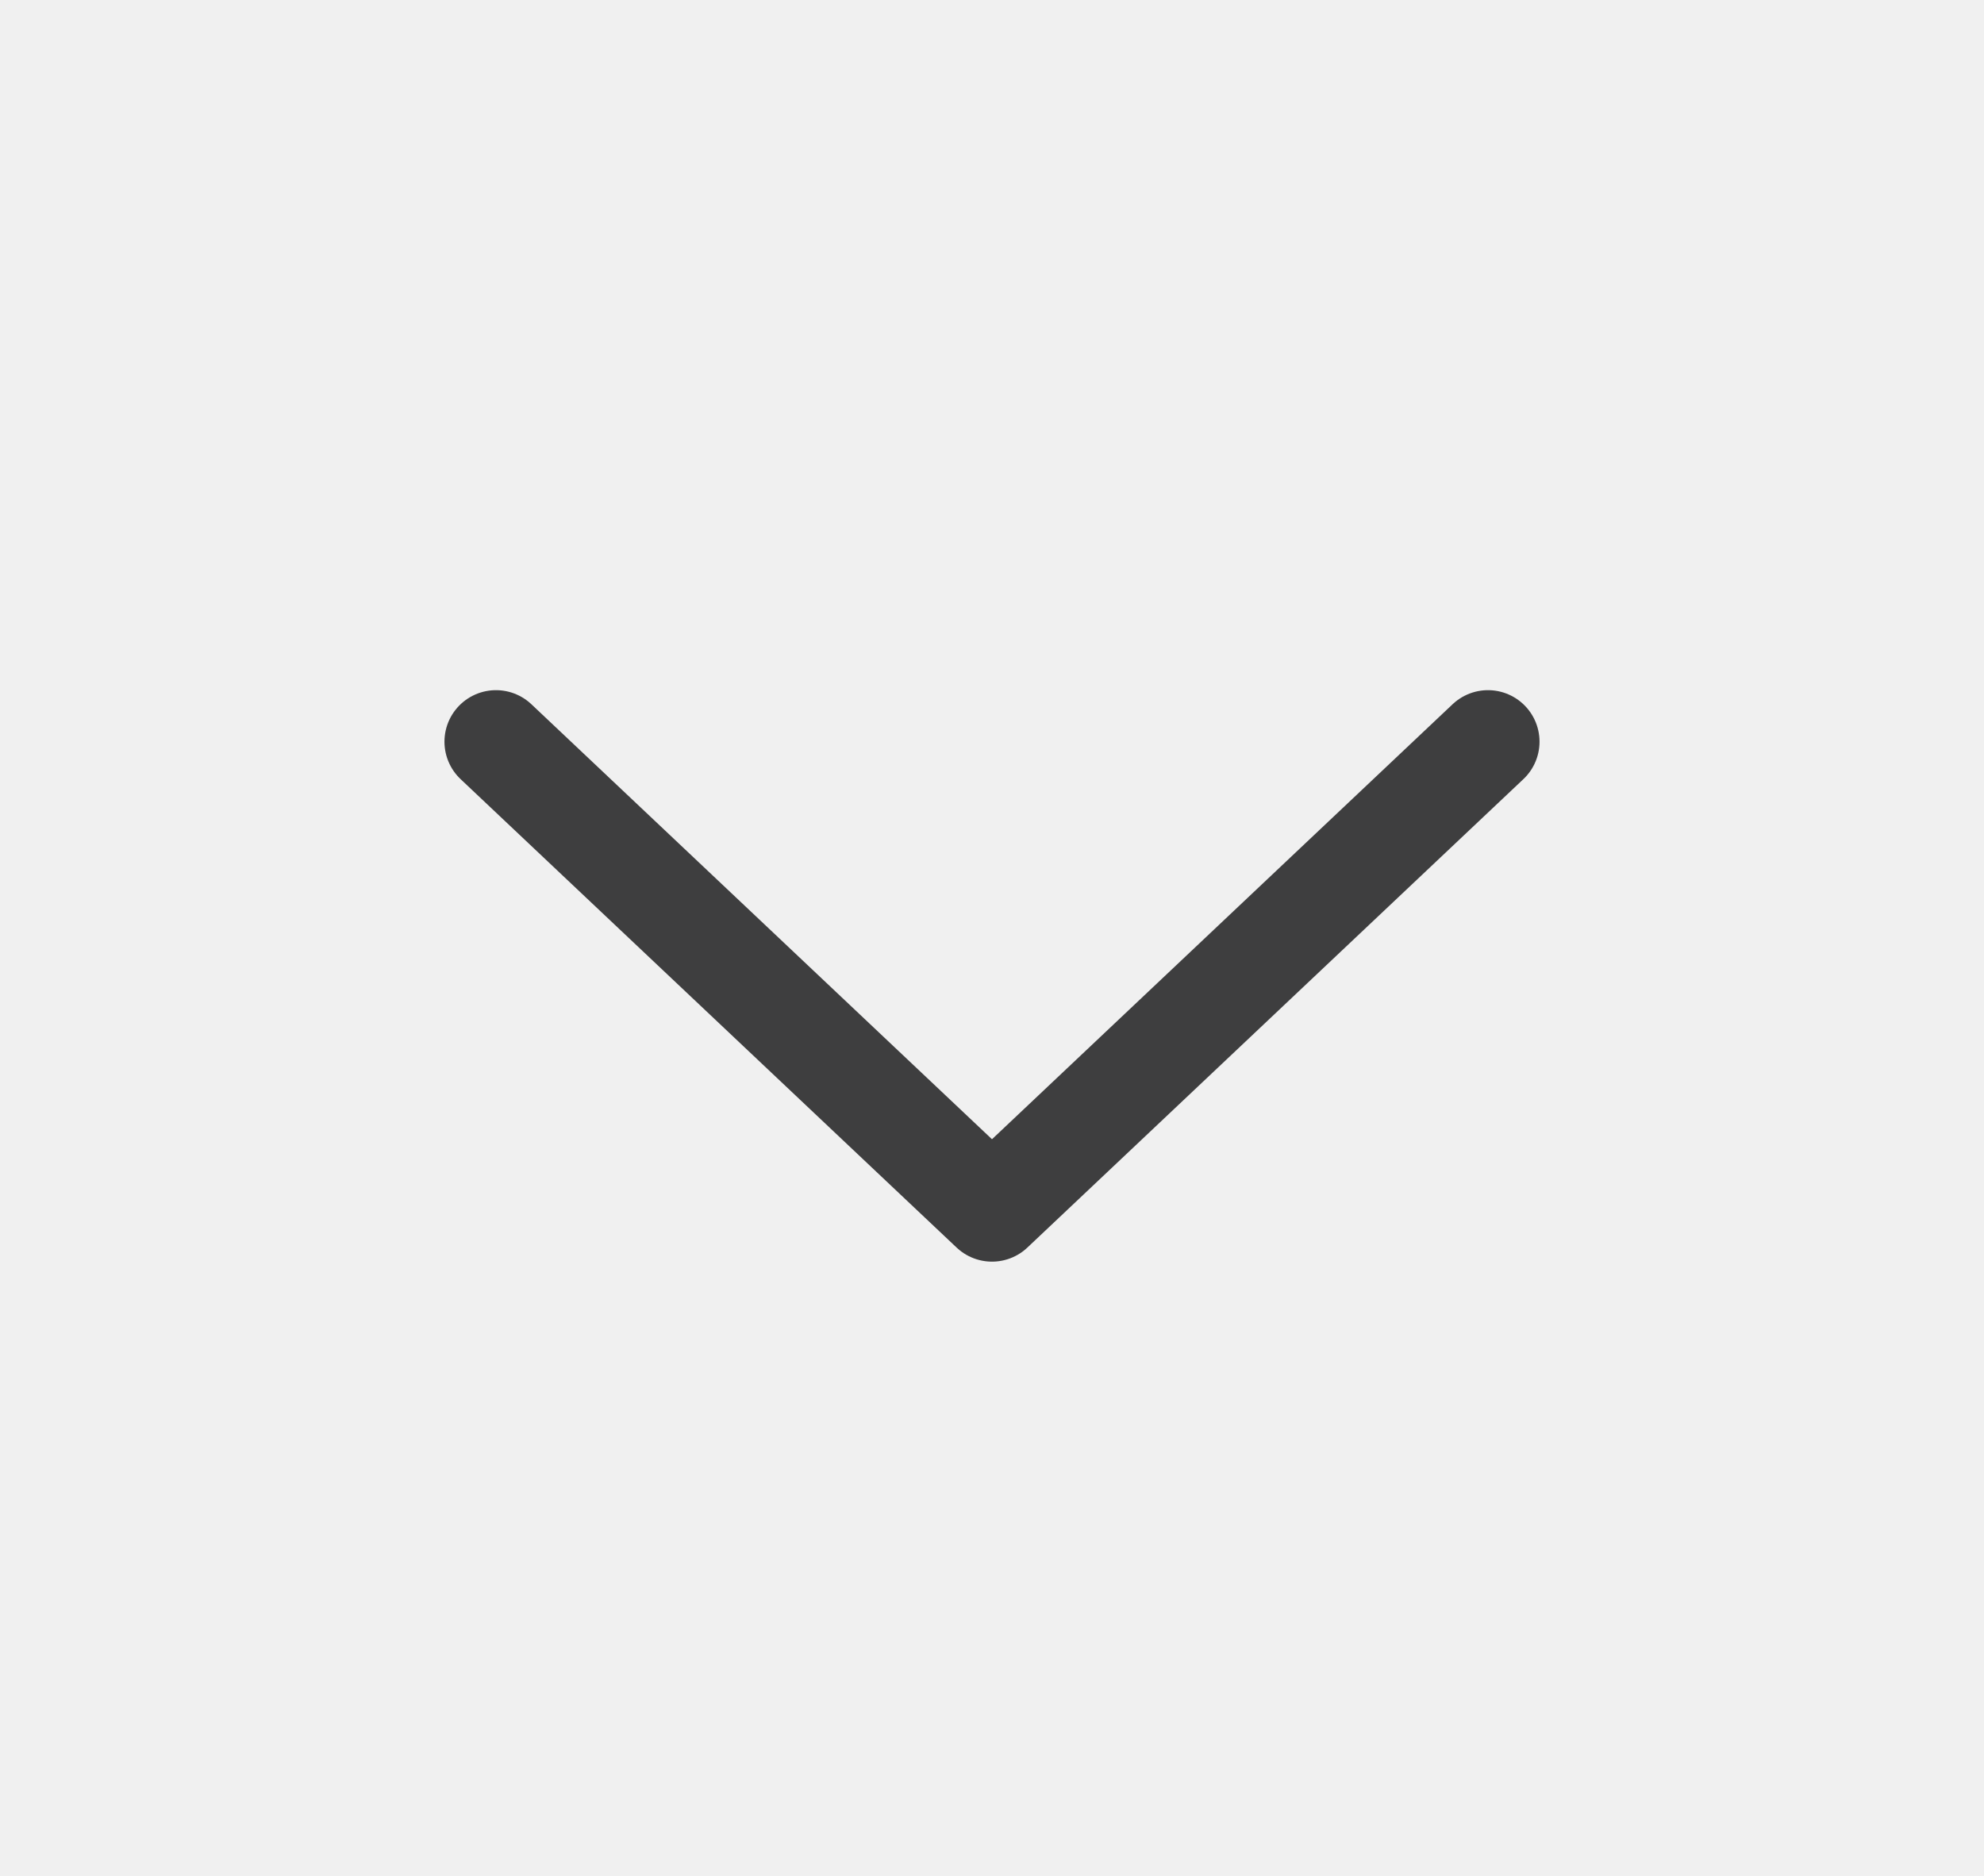
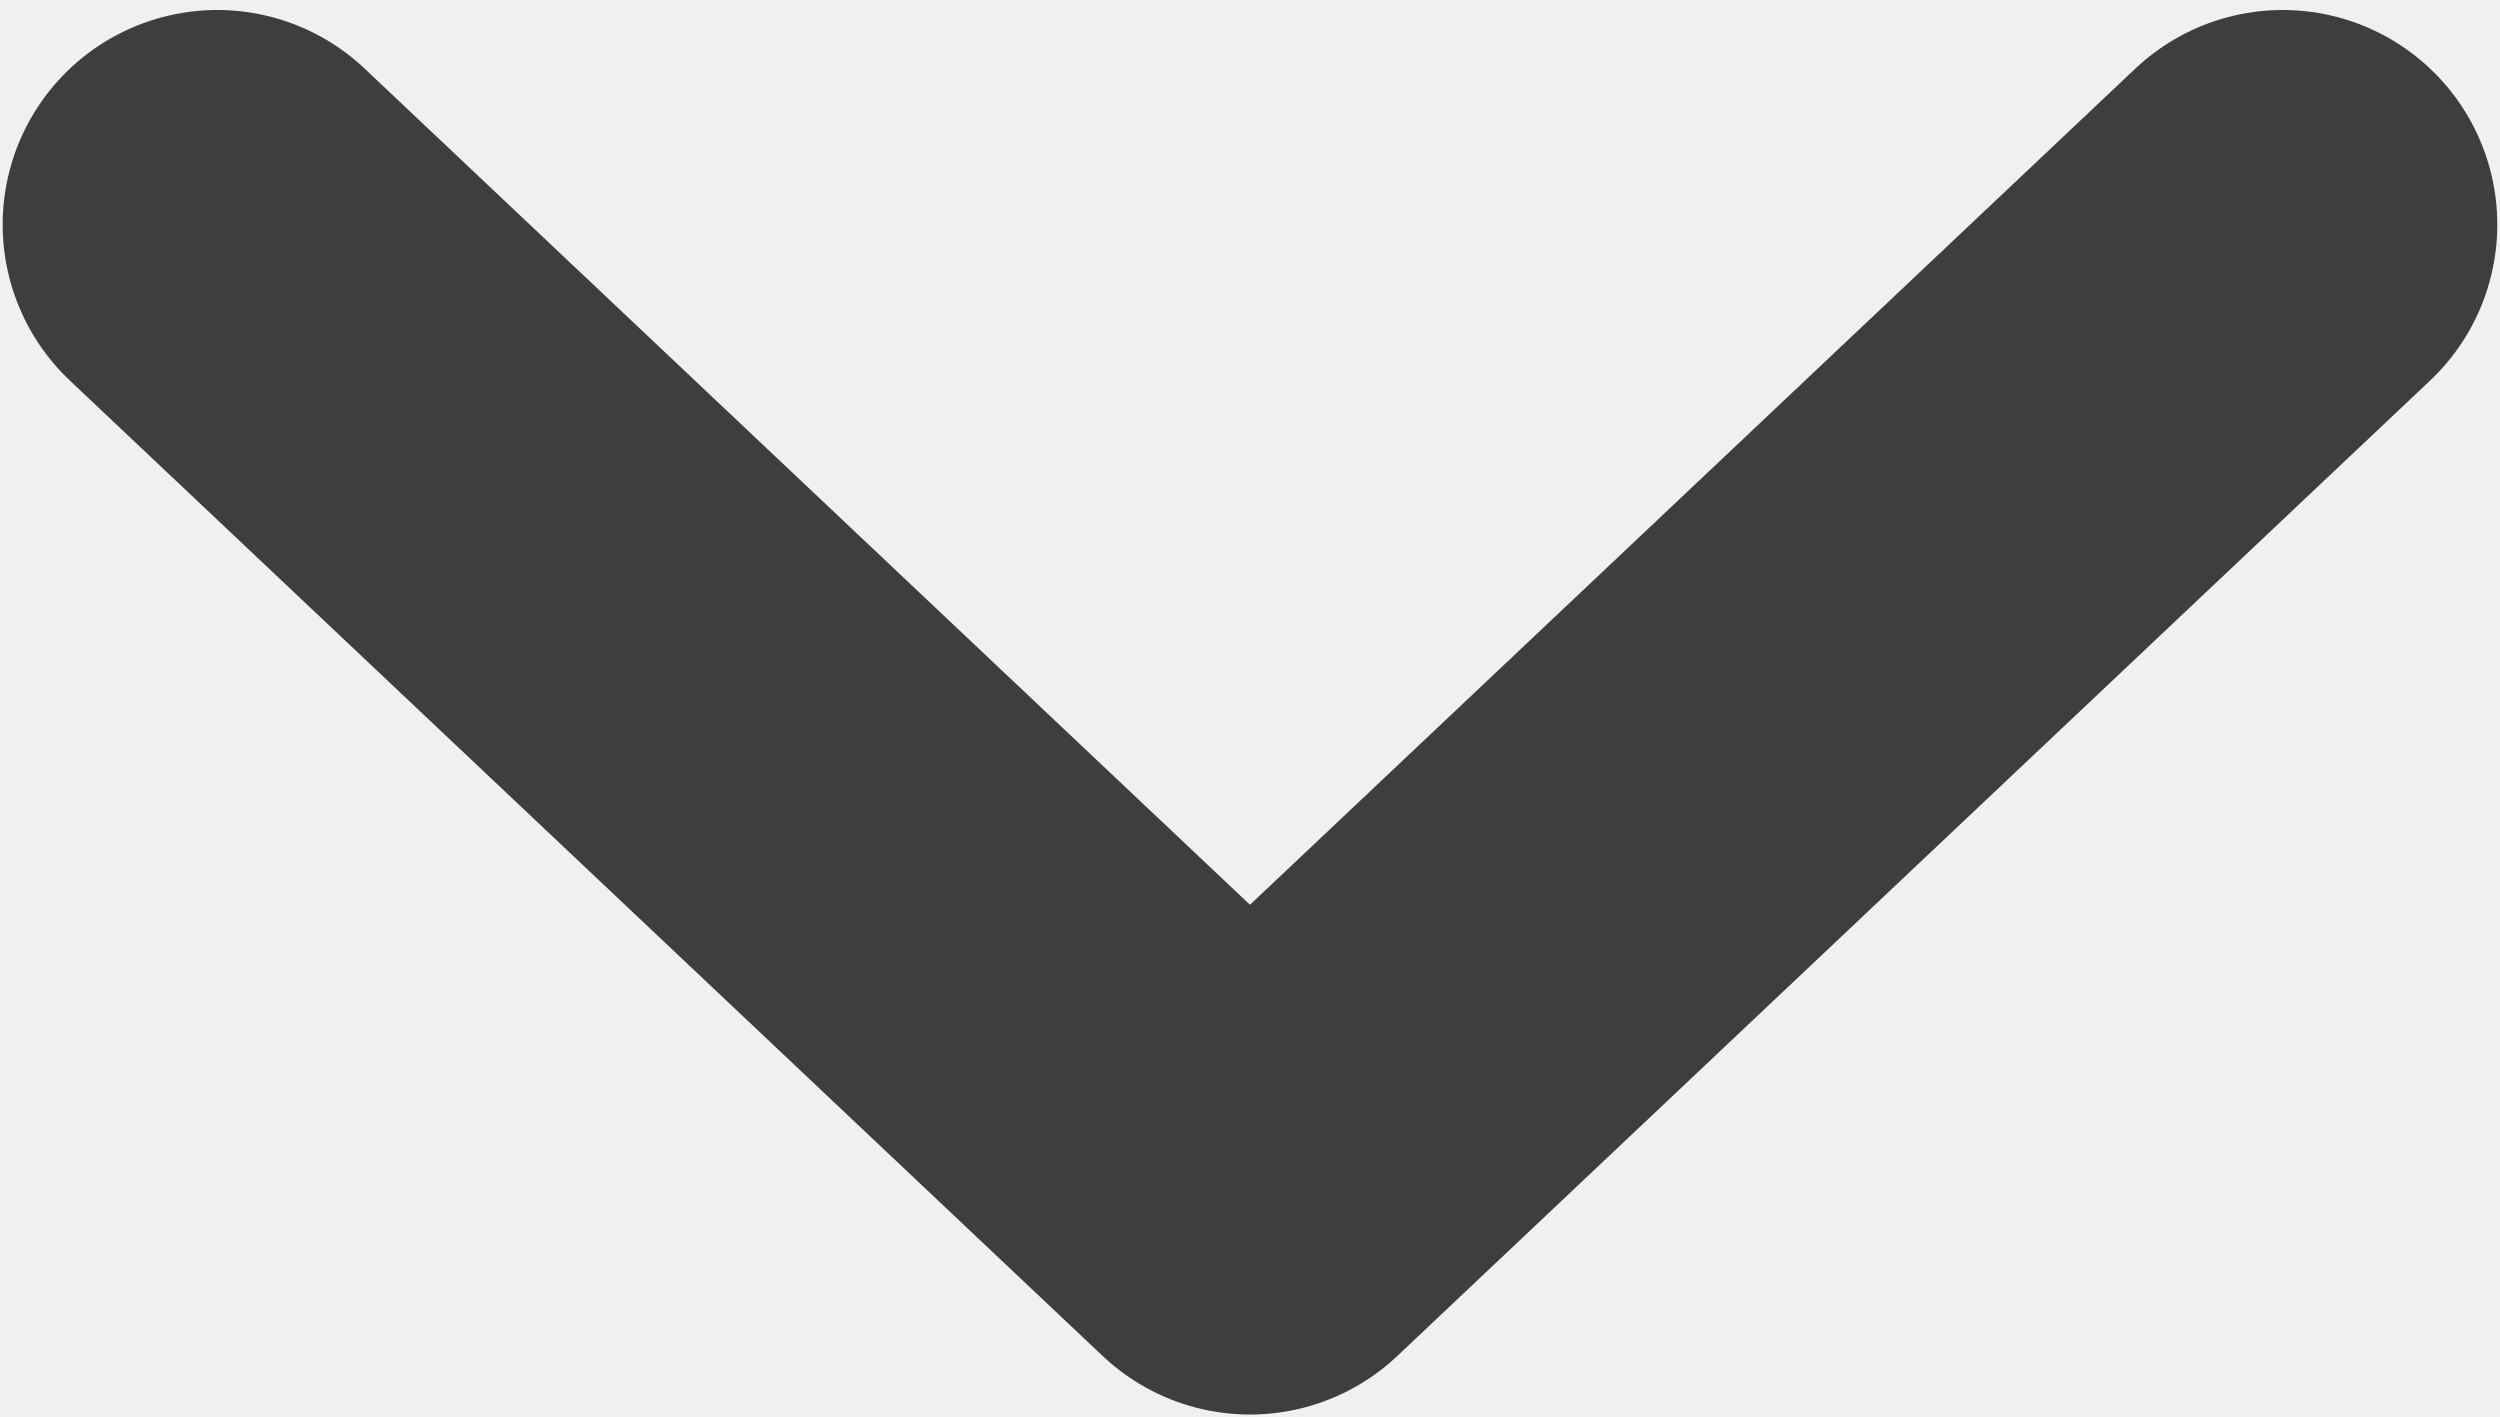
- <svg xmlns="http://www.w3.org/2000/svg" width="385" height="364" viewBox="0 0 385 364" fill="none">
-   <path d="M385 0V363.611L1.52588e-05 363.611V0L385 0Z" fill="white" fill-opacity="0.01" style="fill:white;fill-opacity:0.01;" />
-   <path d="M288.748 143.932L192.498 234.834L96.248 143.932" stroke="#3E3E3F" style="stroke:#3E3E3F;stroke:color(display-p3 0.243 0.243 0.247);stroke-opacity:1;" stroke-width="20" stroke-linecap="round" stroke-linejoin="round" />
+ <svg xmlns="http://www.w3.org/2000/svg" width="233" height="132" viewBox="0 0 233 132" fill="none">
+   <path d="M212.748 20.932L116.498 111.834L20.248 20.932" stroke="#3E3E3F" style="stroke:#3E3E3F;stroke:color(display-p3 0.243 0.243 0.247);stroke-opacity:1;" stroke-width="40" stroke-linecap="round" stroke-linejoin="round" />
</svg>
